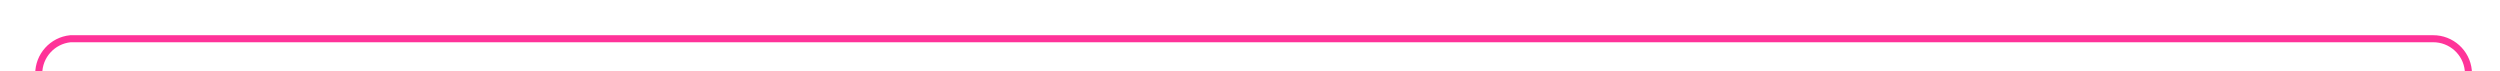
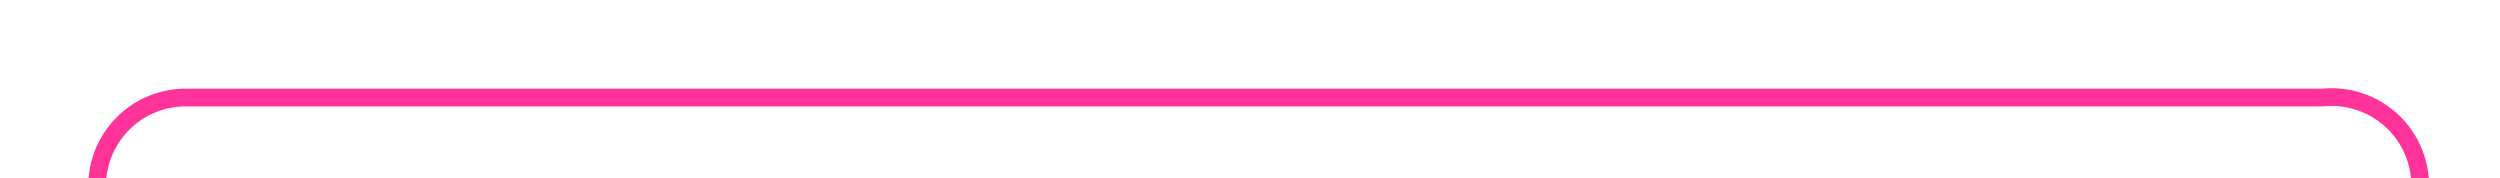
- <svg xmlns="http://www.w3.org/2000/svg" version="1.1" width="355px" height="10px" preserveAspectRatio="xMinYMid meet" viewBox="55 62  355 8">
-   <path d="M 405.5 137  L 405.5 71  A 5 5 0 0 0 400.5 66.5 L 65 66.5  A 5 5 0 0 0 60.5 71.5 L 60.5 1370  A 5 5 0 0 0 65.5 1375.5 L 91 1375.5  " stroke-width="1" stroke="#ff3399" fill="none" />
-   <path d="M 405.5 132  A 3 3 0 0 0 402.5 135 A 3 3 0 0 0 405.5 138 A 3 3 0 0 0 408.5 135 A 3 3 0 0 0 405.5 132 Z " fill-rule="nonzero" fill="#ff3399" stroke="none" />
+ <svg xmlns="http://www.w3.org/2000/svg" version="1.1" width="141px" height="10px" preserveAspectRatio="xMinYMid meet" viewBox="484 126  141 8">
+   <path d="M 489.5 150  L 489.5 135  A 5 5 0 0 1 494.5 130.5 L 615 130.5  A 5 5 0 0 1 620.5 135.5 L 620.5 143  " stroke-width="1" stroke="#ff3399" fill="none" />
+   <path d="M 489.5 145  A 3 3 0 0 0 486.5 148 A 3 3 0 0 0 489.5 151 A 3 3 0 0 0 492.5 148 A 3 3 0 0 0 489.5 145 Z " fill-rule="nonzero" fill="#ff3399" stroke="none" />
</svg>
